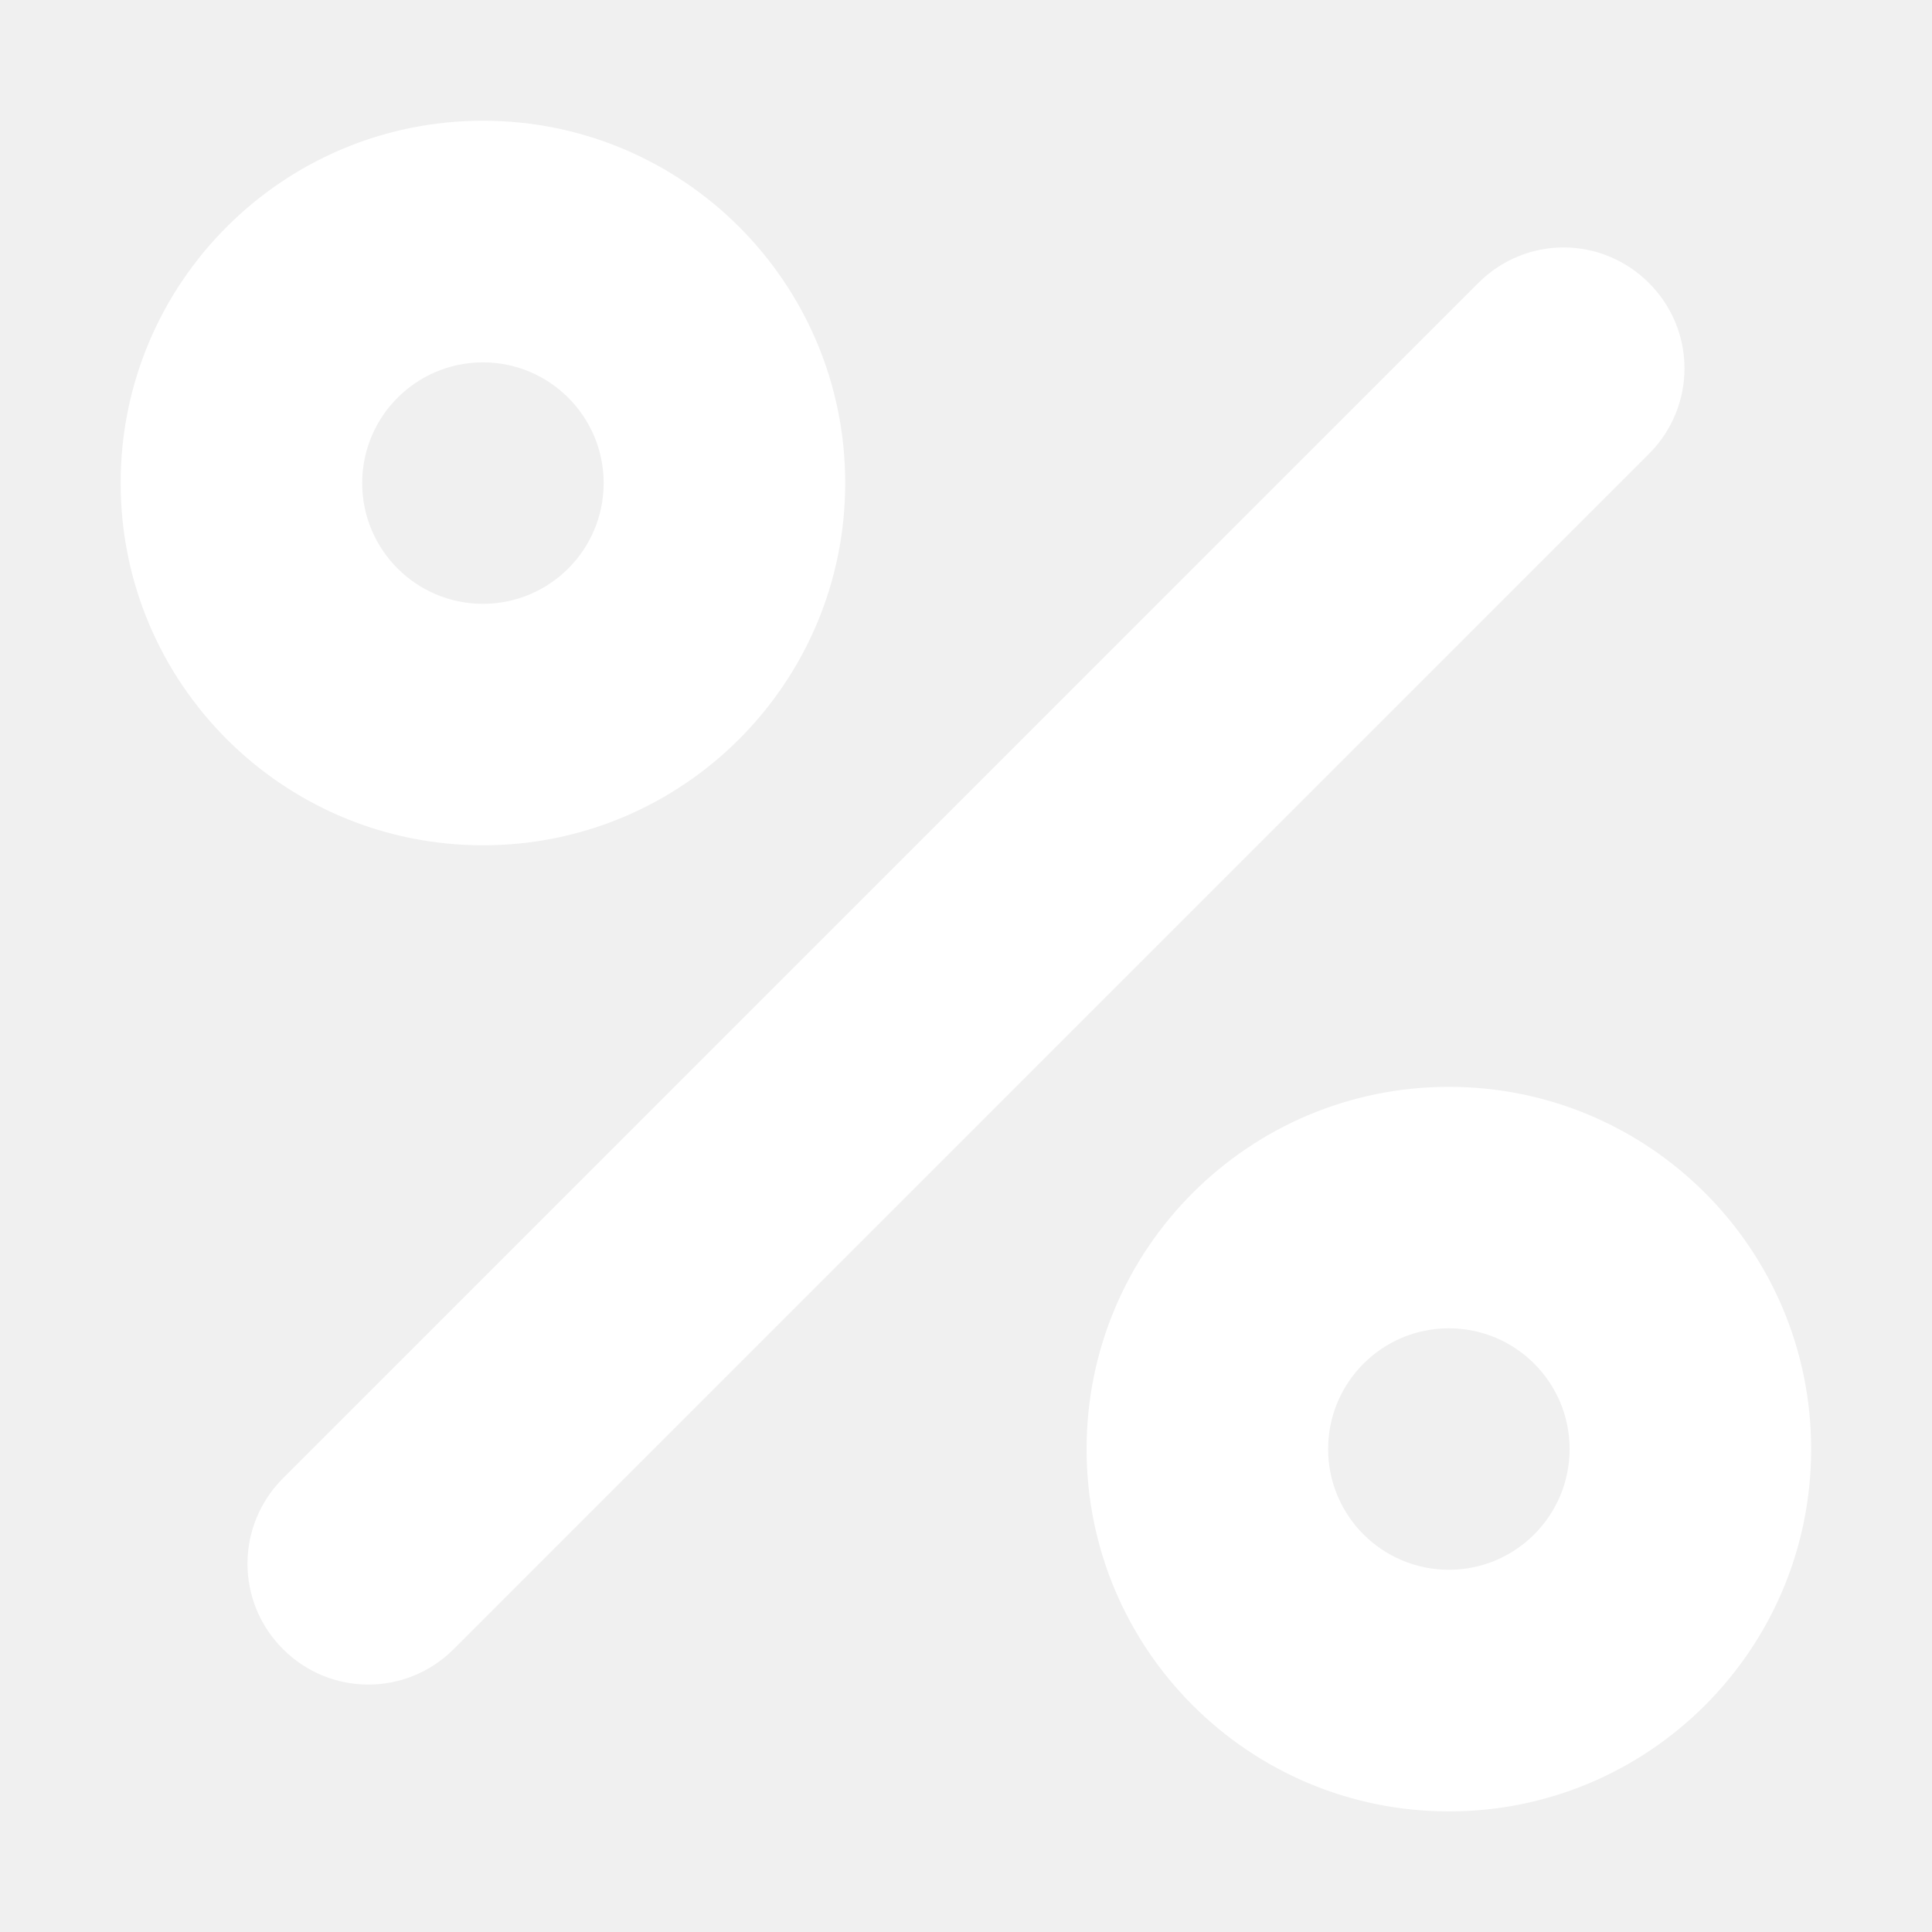
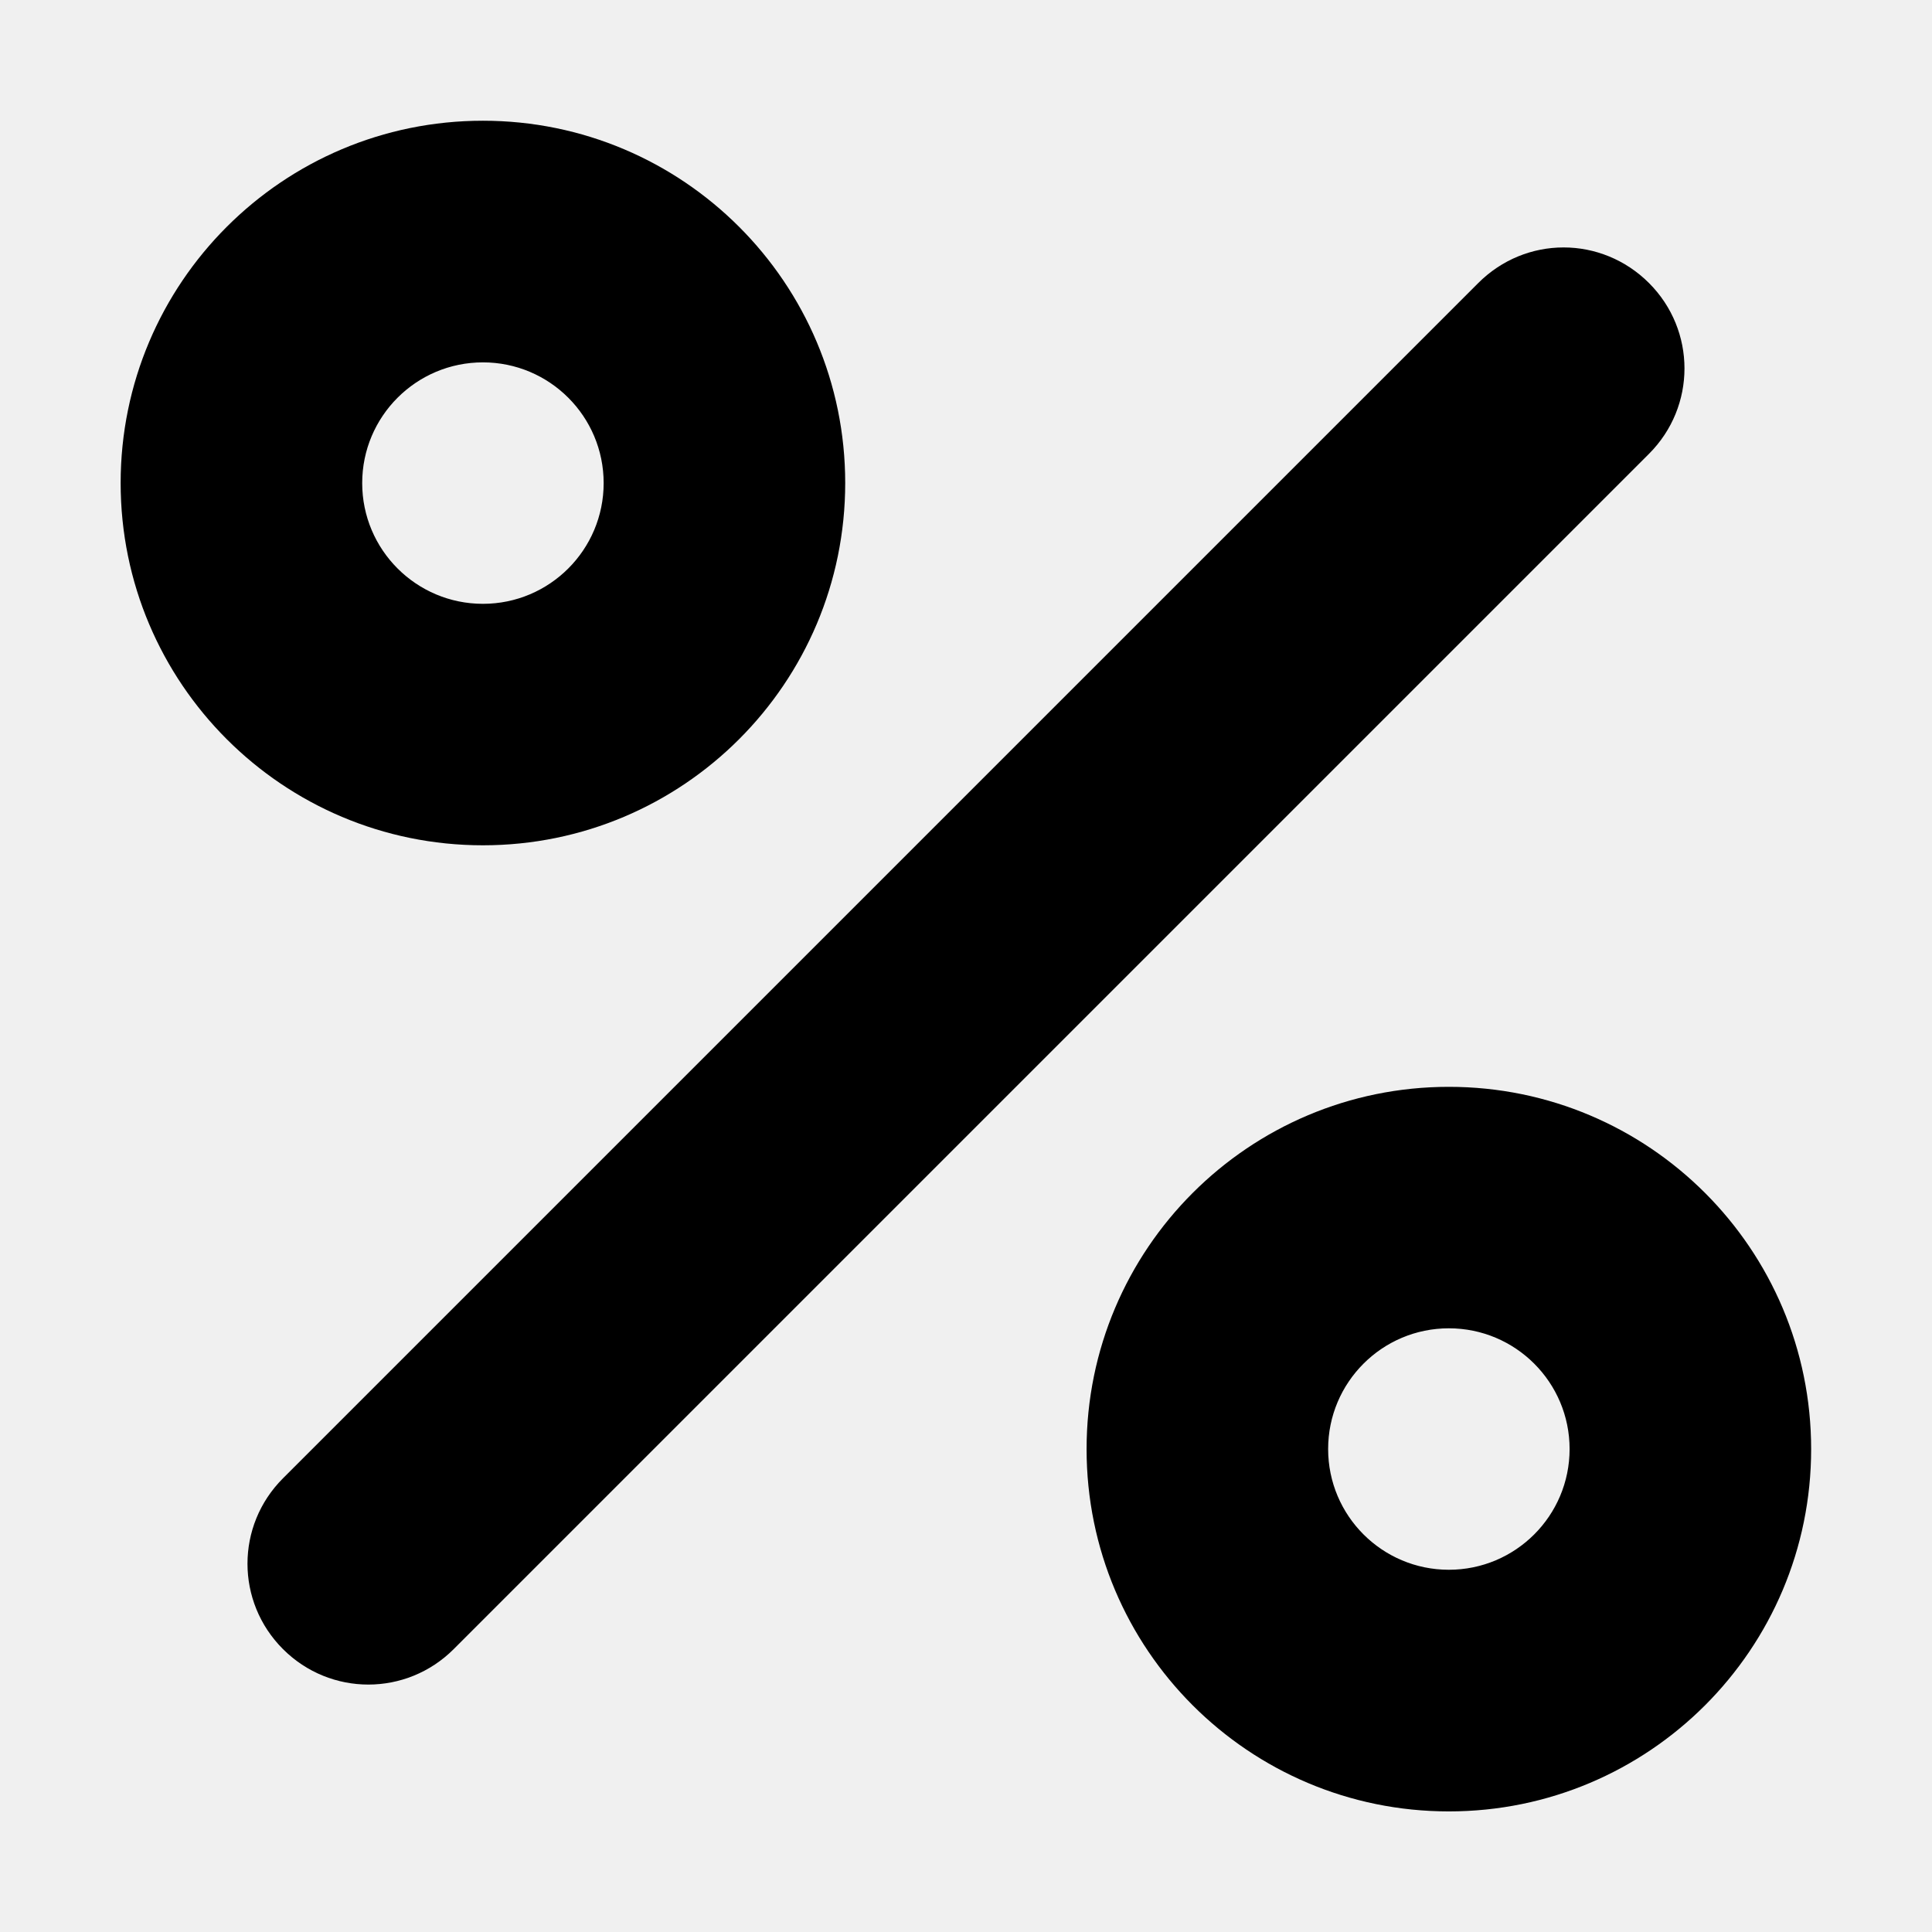
<svg xmlns="http://www.w3.org/2000/svg" width="16" height="16" viewBox="0 0 16 16" fill="#000000">
-   <path transform="rotate(45)" d="m3.535-2.121a3 3 0 0 0 0 4.243 3 3 0 0 0 4.243 0 3 3 0 0 0 0-4.243 3 3 0 0 0-4.243 0zm7.07-5.586c-0.181 0.181-0.291 0.431-0.291 0.708v13.999c0 0.554 0.446 1 1 1s1-0.446 1-1v-13.999c0-0.554-0.446-1-1-1-0.277 0-0.528 0.111-0.708 0.291zm-5.655 7.001a1 1 0 0 1 1.414 0 1 1 0 0 1 0 1.414 1 1 0 0 1-1.414 0 1 1 0 0 1 0-1.414zm9.899-1.414a3 3 0 0 0 0 4.243 3 3 0 0 0 4.243 0 3 3 0 0 0 0-4.243 3 3 0 0 0-4.243 0zm1.414 1.414a1 1 0 0 1 1.414 0 1 1 0 0 1 0 1.414 1 1 0 0 1-1.414 0 1 1 0 0 1 0-1.414z" fill="#fff" stroke-linecap="round" stroke-linejoin="round" stroke-width="2" style="paint-order: stroke fill markers" />
+   <path transform="rotate(45)" d="m3.535-2.121a3 3 0 0 0 0 4.243 3 3 0 0 0 4.243 0 3 3 0 0 0 0-4.243 3 3 0 0 0-4.243 0zm7.07-5.586c-0.181 0.181-0.291 0.431-0.291 0.708v13.999c0 0.554 0.446 1 1 1s1-0.446 1-1v-13.999c0-0.554-0.446-1-1-1-0.277 0-0.528 0.111-0.708 0.291zm-5.655 7.001a1 1 0 0 1 1.414 0 1 1 0 0 1 0 1.414 1 1 0 0 1-1.414 0 1 1 0 0 1 0-1.414zm9.899-1.414a3 3 0 0 0 0 4.243 3 3 0 0 0 4.243 0 3 3 0 0 0 0-4.243 3 3 0 0 0-4.243 0zm1.414 1.414a1 1 0 0 1 1.414 0 1 1 0 0 1 0 1.414 1 1 0 0 1-1.414 0 1 1 0 0 1 0-1.414z" />
</svg>
